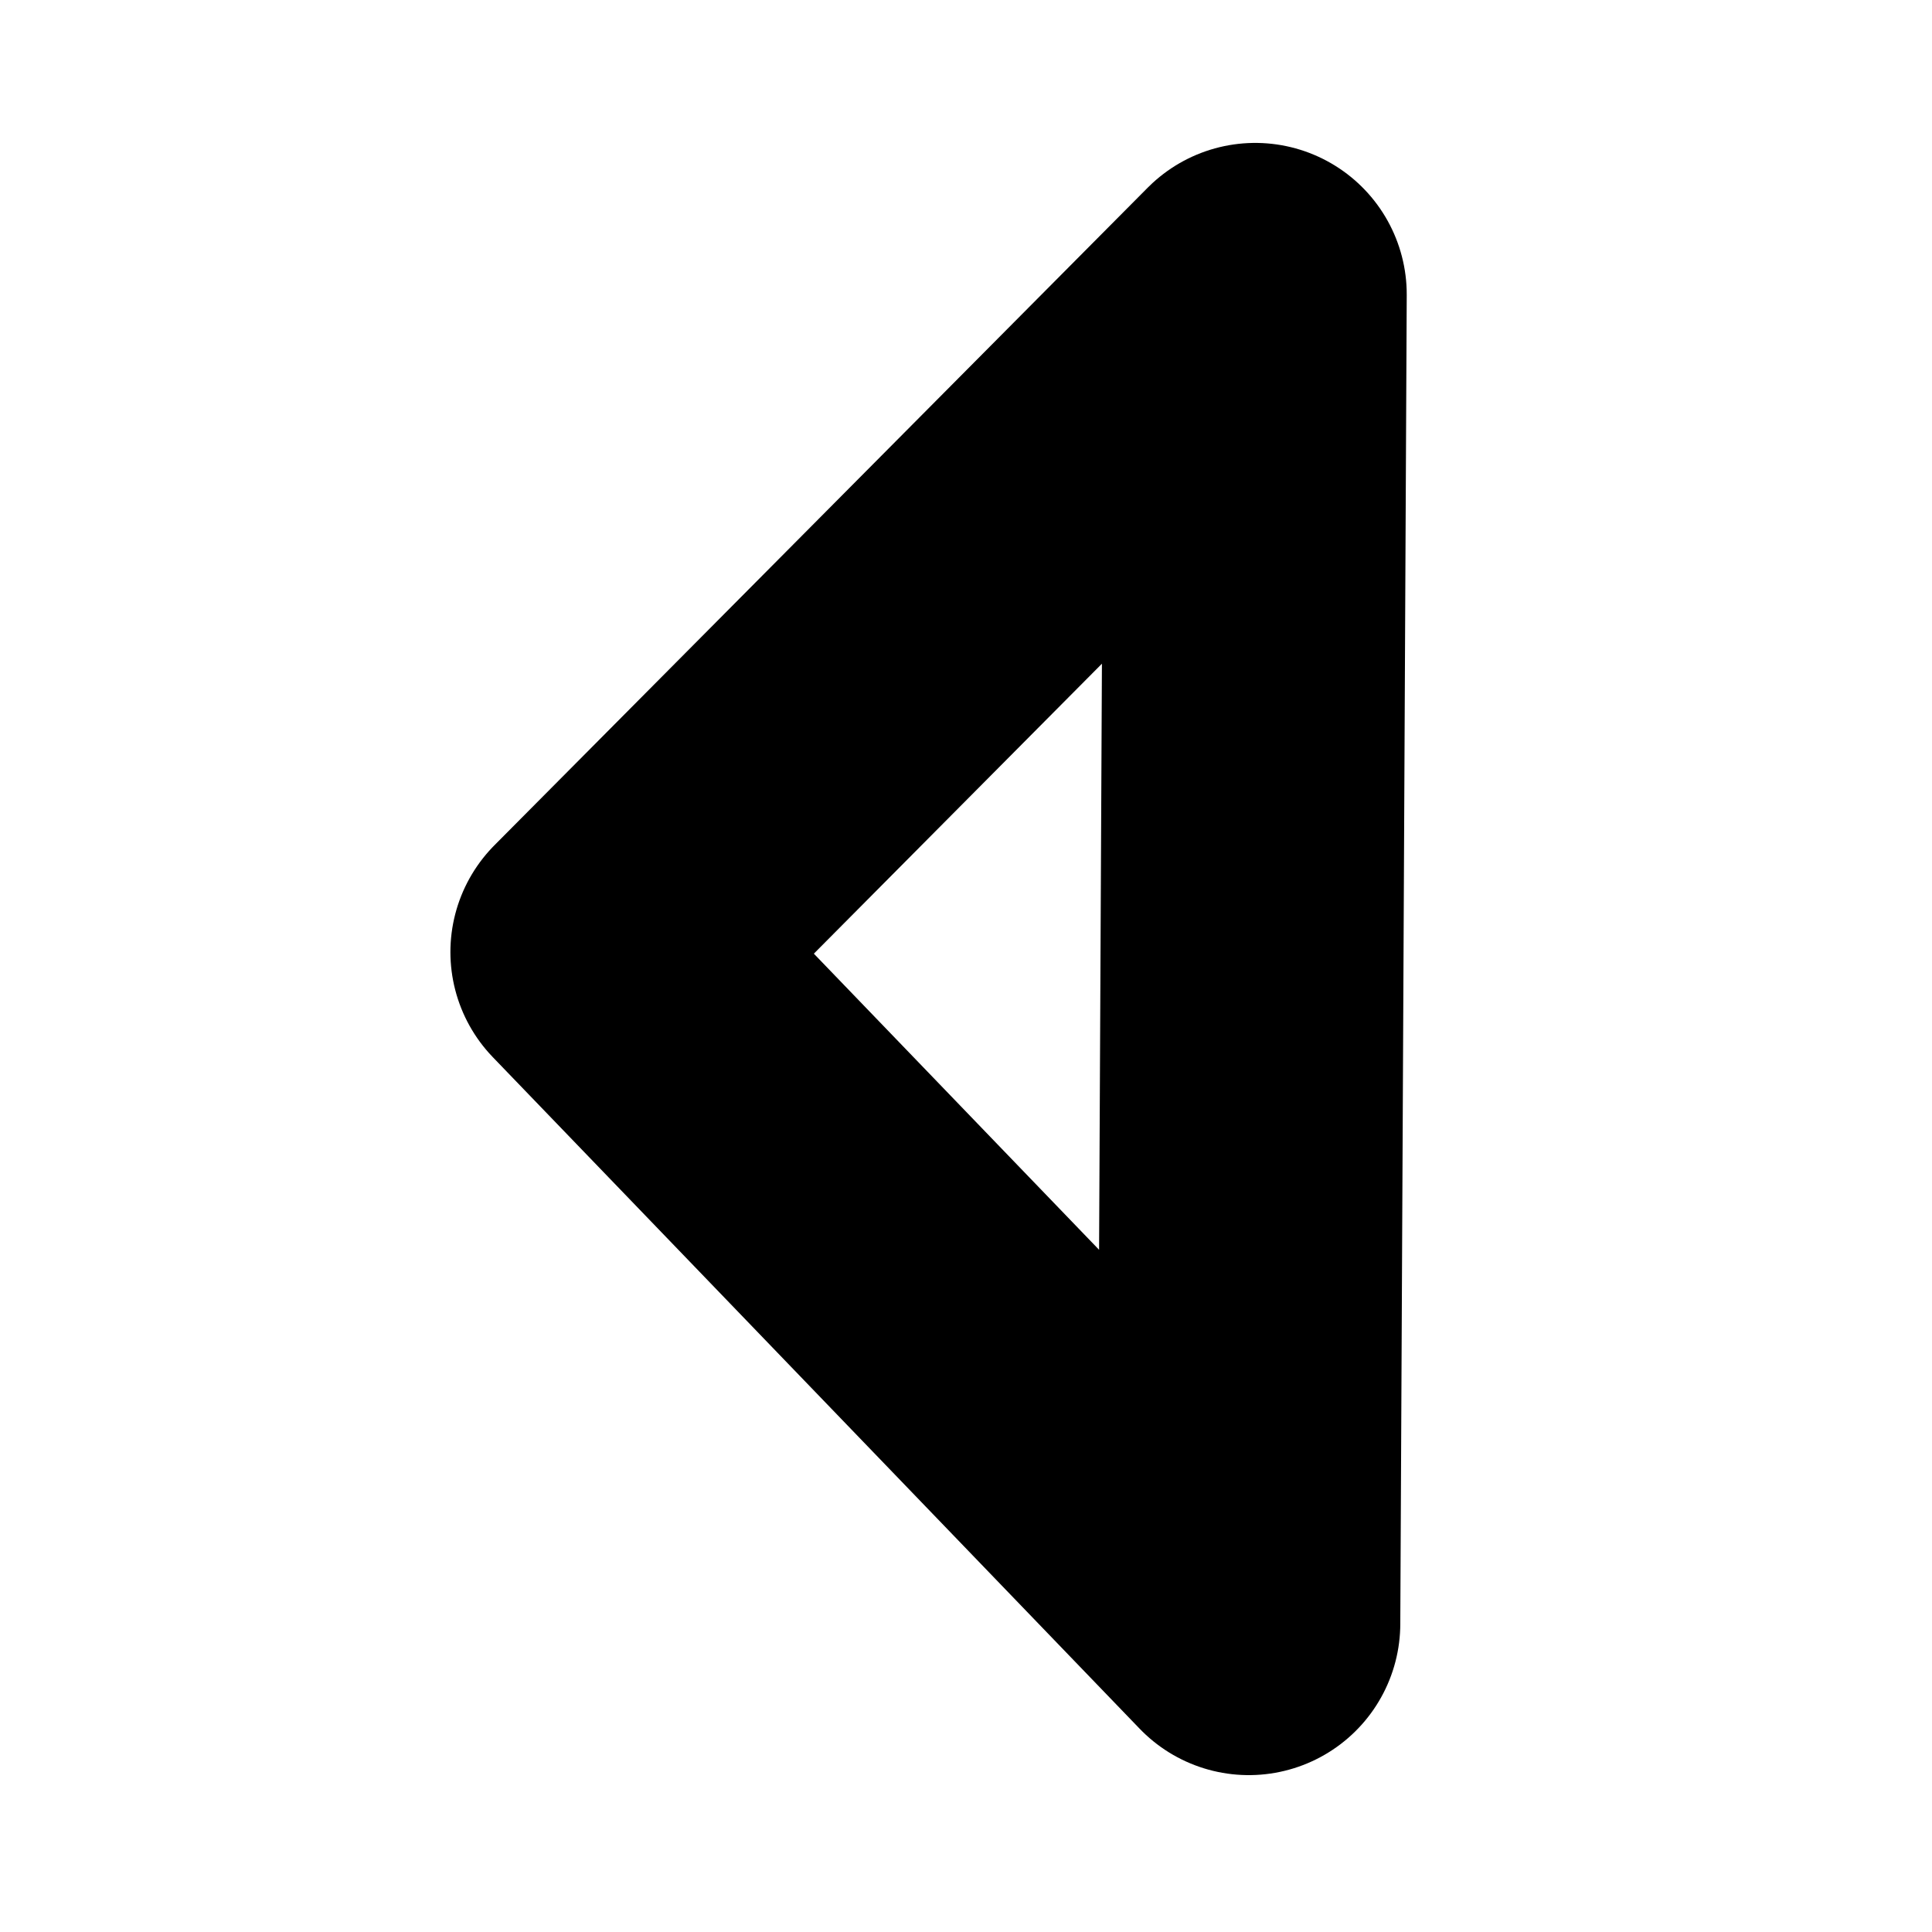
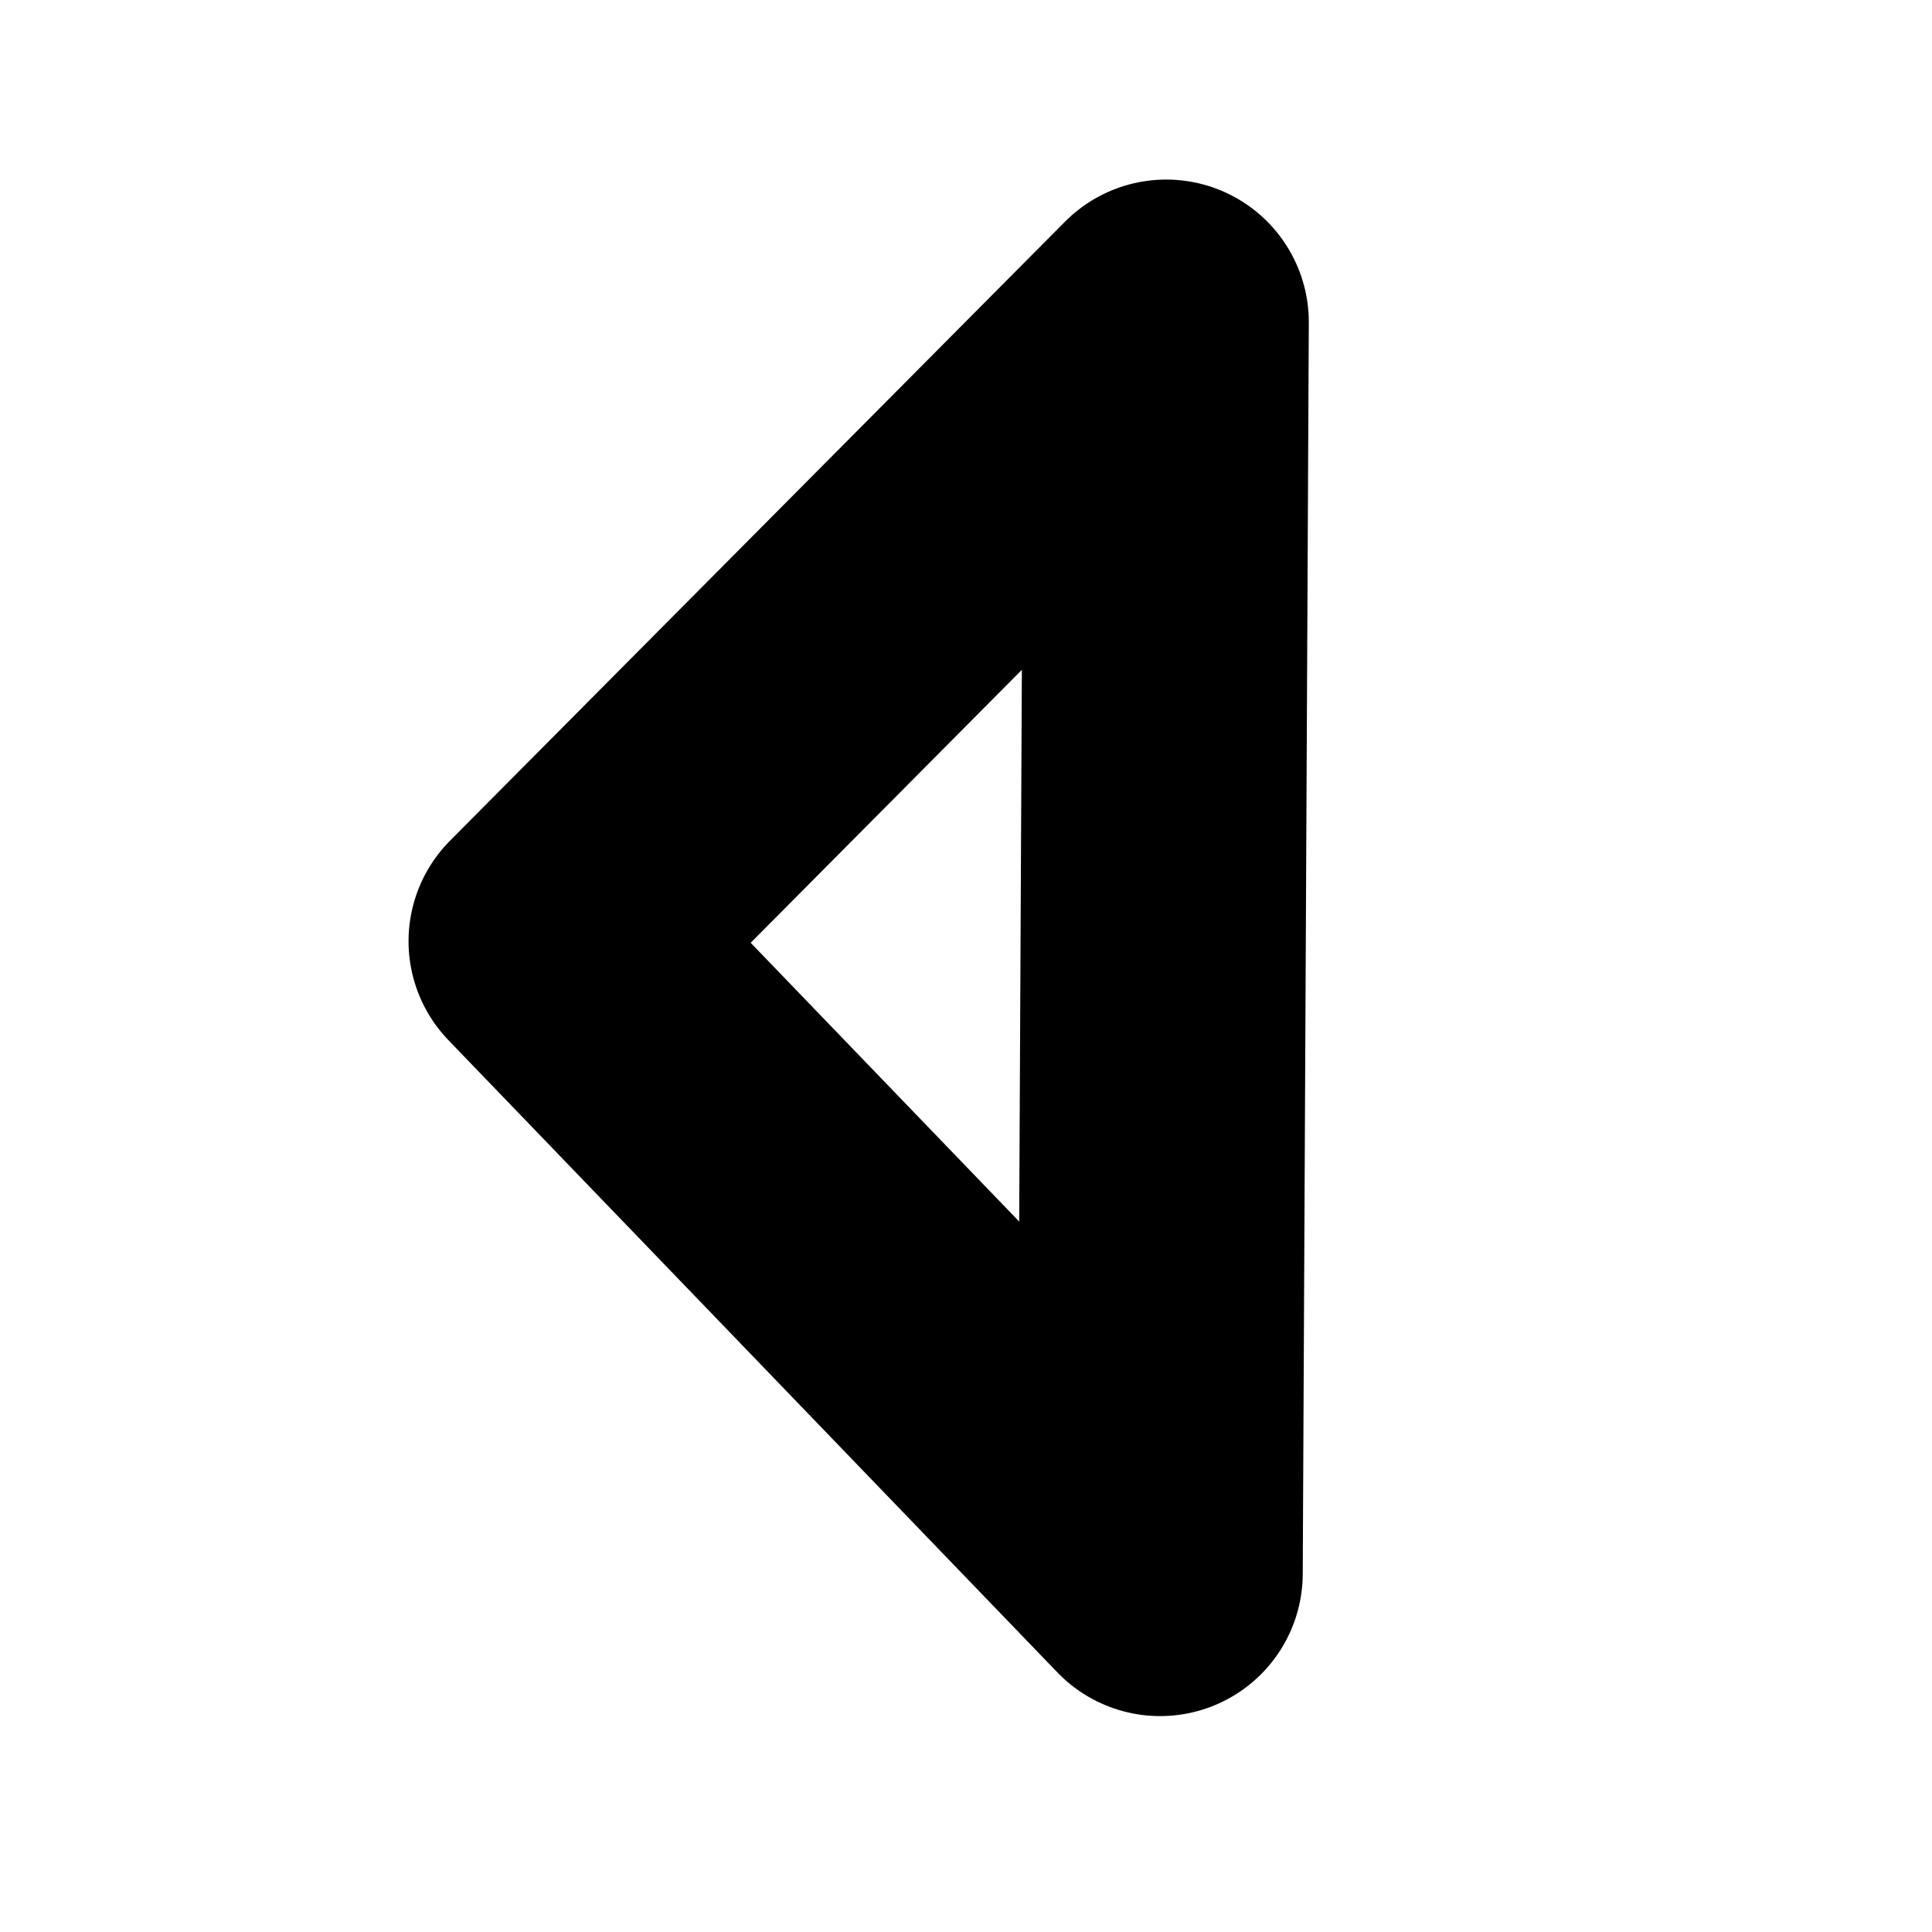
- <svg xmlns="http://www.w3.org/2000/svg" xmlns:ns1="http://xml.openoffice.org/svg/export" version="1.2" width="17.98mm" height="17.98mm" viewBox="0 0 1798 1798" preserveAspectRatio="xMidYMid" fill-rule="evenodd" stroke-width="28.222" stroke-linejoin="round" xml:space="preserve" id="svg66">
+ <svg xmlns="http://www.w3.org/2000/svg" xmlns:ns1="http://xml.openoffice.org/svg/export" version="1.2" width="64mm" height="64mm" viewBox="0 0 6400 6400" preserveAspectRatio="xMidYMid" fill-rule="evenodd" stroke-width="28.222" stroke-linejoin="round" xml:space="preserve" id="svg66">
  <defs class="ClipPathGroup" id="defs8">
    <clipPath id="presentation_clip_path" clipPathUnits="userSpaceOnUse">
      <rect x="0" y="0" width="1798" height="1798" id="rect2" />
    </clipPath>
    <clipPath id="presentation_clip_path_shrink" clipPathUnits="userSpaceOnUse">
      <rect x="1" y="1" width="1795" height="1795" id="rect5" />
    </clipPath>
  </defs>
  <defs class="TextShapeIndex" id="defs12">
    <g ns1:slide="id1" ns1:id-list="id3" id="g10" />
  </defs>
  <defs class="EmbeddedBulletChars" id="defs44">
-     <g id="bullet-char-template-57356" transform="scale(0.0004882812,-0.0004882812)">
-       <path d="M 580,1141 L 1163,571 580,0 -4,571 580,1141 Z" id="path14" />
+     <g id="bullet-char-template-57356" transform="matrix(4.8828125e-4,0,0,-4.8828125e-4,0,0)">
+       <path d="M 580,1141 1163,571 580,0 -4,571 Z" id="path14" />
    </g>
-     <g id="bullet-char-template-57354" transform="scale(0.0004882812,-0.0004882812)">
-       <path d="M 8,1128 L 1137,1128 1137,0 8,0 8,1128 Z" id="path17" />
+     <g id="bullet-char-template-57354" transform="matrix(4.8828125e-4,0,0,-4.8828125e-4,0,0)">
+       <path d="M 8,1128 H 1137 V 0 H 8 Z" id="path17" />
    </g>
-     <g id="bullet-char-template-10146" transform="scale(0.0004882812,-0.0004882812)">
-       <path d="M 174,0 L 602,739 174,1481 1456,739 174,0 Z M 1358,739 L 309,1346 659,739 1358,739 Z" id="path20" />
+     <g id="bullet-char-template-10146" transform="matrix(4.8828125e-4,0,0,-4.8828125e-4,0,0)">
+       <path d="M 174,0 602,739 174,1481 1456,739 Z M 1358,739 309,1346 659,739 Z" id="path20" />
    </g>
-     <g id="bullet-char-template-10132" transform="scale(0.0004882812,-0.0004882812)">
-       <path d="M 2015,739 L 1276,0 717,0 1260,543 174,543 174,936 1260,936 717,1481 1274,1481 2015,739 Z" id="path23" />
+     <g id="bullet-char-template-10132" transform="matrix(4.8828125e-4,0,0,-4.8828125e-4,0,0)">
+       <path d="M 2015,739 1276,0 H 717 l 543,543 H 174 v 393 h 1086 l -543,545 h 557 z" id="path23" />
    </g>
-     <g id="bullet-char-template-10007" transform="scale(0.0004882812,-0.0004882812)">
-       <path d="M 0,-2 C -7,14 -16,27 -25,37 L 356,567 C 262,823 215,952 215,954 215,979 228,992 255,992 264,992 276,990 289,987 310,991 331,999 354,1012 L 381,999 492,748 772,1049 836,1024 860,1049 C 881,1039 901,1025 922,1006 886,937 835,863 770,784 769,783 710,716 594,584 L 774,223 C 774,196 753,168 711,139 L 727,119 C 717,90 699,76 672,76 641,76 570,178 457,381 L 164,-76 C 142,-110 111,-127 72,-127 30,-127 9,-110 8,-76 1,-67 -2,-52 -2,-32 -2,-23 -1,-13 0,-2 Z" id="path26" />
+     <g id="bullet-char-template-10007" transform="matrix(4.8828125e-4,0,0,-4.8828125e-4,0,0)">
+       <path d="m 0,-2 c -7,16 -16,29 -25,39 l 381,530 c -94,256 -141,385 -141,387 0,25 13,38 40,38 9,0 21,-2 34,-5 21,4 42,12 65,25 l 27,-13 111,-251 280,301 64,-25 24,25 c 21,-10 41,-24 62,-43 C 886,937 835,863 770,784 769,783 710,716 594,584 L 774,223 c 0,-27 -21,-55 -63,-84 l 16,-20 C 717,90 699,76 672,76 641,76 570,178 457,381 L 164,-76 c -22,-34 -53,-51 -92,-51 -42,0 -63,17 -64,51 -7,9 -10,24 -10,44 0,9 1,19 2,30 z" id="path26" />
    </g>
-     <g id="bullet-char-template-10004" transform="scale(0.0004882812,-0.0004882812)">
-       <path d="M 285,-33 C 182,-33 111,30 74,156 52,228 41,333 41,471 41,549 55,616 82,672 116,743 169,778 240,778 293,778 328,747 346,684 L 369,508 C 377,444 397,411 428,410 L 1163,1116 C 1174,1127 1196,1133 1229,1133 1271,1133 1292,1118 1292,1087 L 1292,965 C 1292,929 1282,901 1262,881 L 442,47 C 390,-6 338,-33 285,-33 Z" id="path29" />
+     <g id="bullet-char-template-10004" transform="matrix(4.8828125e-4,0,0,-4.8828125e-4,0,0)">
+       <path d="M 285,-33 C 182,-33 111,30 74,156 52,228 41,333 41,471 c 0,78 14,145 41,201 34,71 87,106 158,106 53,0 88,-31 106,-94 l 23,-176 c 8,-64 28,-97 59,-98 l 735,706 c 11,11 33,17 66,17 42,0 63,-15 63,-46 V 965 c 0,-36 -10,-64 -30,-84 L 442,47 C 390,-6 338,-33 285,-33 Z" id="path29" />
    </g>
-     <g id="bullet-char-template-9679" transform="scale(0.0004882812,-0.0004882812)">
-       <path d="M 813,0 C 632,0 489,54 383,161 276,268 223,411 223,592 223,773 276,916 383,1023 489,1130 632,1184 813,1184 992,1184 1136,1130 1245,1023 1353,916 1407,772 1407,592 1407,412 1353,268 1245,161 1136,54 992,0 813,0 Z" id="path32" />
+     <g id="bullet-char-template-9679" transform="matrix(4.8828125e-4,0,0,-4.8828125e-4,0,0)">
+       <path d="M 813,0 C 632,0 489,54 383,161 276,268 223,411 223,592 c 0,181 53,324 160,431 106,107 249,161 430,161 179,0 323,-54 432,-161 108,-107 162,-251 162,-431 0,-180 -54,-324 -162,-431 C 1136,54 992,0 813,0 Z" id="path32" />
    </g>
-     <g id="bullet-char-template-8226" transform="scale(0.0004882812,-0.0004882812)">
-       <path d="M 346,457 C 273,457 209,483 155,535 101,586 74,649 74,723 74,796 101,859 155,911 209,963 273,989 346,989 419,989 480,963 531,910 582,859 608,796 608,723 608,648 583,586 532,535 482,483 420,457 346,457 Z" id="path35" />
+     <g id="bullet-char-template-8226" transform="matrix(4.8828125e-4,0,0,-4.8828125e-4,0,0)">
+       <path d="m 346,457 c -73,0 -137,26 -191,78 -54,51 -81,114 -81,188 0,73 27,136 81,188 54,52 118,78 191,78 73,0 134,-26 185,-79 51,-51 77,-114 77,-187 0,-75 -25,-137 -76,-188 -50,-52 -112,-78 -186,-78 z" id="path35" />
    </g>
-     <g id="bullet-char-template-8211" transform="scale(0.0004882812,-0.0004882812)">
-       <path d="M -4,459 L 1135,459 1135,606 -4,606 -4,459 Z" id="path38" />
+     <g id="bullet-char-template-8211" transform="matrix(4.8828125e-4,0,0,-4.8828125e-4,0,0)">
+       <path d="M -4,459 H 1135 V 606 H -4 Z" id="path38" />
    </g>
-     <g id="bullet-char-template-61548" transform="scale(0.0004882812,-0.0004882812)">
-       <path d="M 173,740 C 173,903 231,1043 346,1159 462,1274 601,1332 765,1332 928,1332 1067,1274 1183,1159 1299,1043 1357,903 1357,740 1357,577 1299,437 1183,322 1067,206 928,148 765,148 601,148 462,206 346,322 231,437 173,577 173,740 Z" id="path41" />
+     <g id="bullet-char-template-61548" transform="matrix(4.8828125e-4,0,0,-4.8828125e-4,0,0)">
+       <path d="m 173,740 c 0,163 58,303 173,419 116,115 255,173 419,173 163,0 302,-58 418,-173 116,-116 174,-256 174,-419 0,-163 -58,-303 -174,-418 C 1067,206 928,148 765,148 601,148 462,206 346,322 231,437 173,577 173,740 Z" id="path41" />
    </g>
  </defs>
  <g id="g49">
    <g id="id2" class="Master_Slide">
      <g id="bg-id2" class="Background" />
      <g id="bo-id2" class="BackgroundObjects" />
    </g>
  </g>
-   <g class="SlideGroup" id="g64" style="fill:none" transform="rotate(180,916.5833,892)">
+   <g class="SlideGroup" id="g64" style="fill:none" transform="matrix(-3.350854,0,0,-3.350854,6091.451,6127.081)">
    <g id="g62" style="fill:none">
      <g id="container-id1" style="fill:none">
        <g id="id1" class="Slide" clip-path="url(#presentation_clip_path)" style="fill:none">
          <g class="Page" id="g58" style="fill:none">
            <g class="com.sun.star.drawing.PolyPolygonShape" id="g56" style="fill:none">
              <g id="id3" style="fill:none">
                <rect class="BoundingBox" stroke="none" fill="none" x="523" y="131" width="893" height="1522" id="rect51" style="fill:none" />
                <path fill="none" stroke="#000000" stroke-width="282" stroke-linejoin="round" d="m 665,1510 6,-1237 602,625 z" id="path53" style="fill:none" />
              </g>
            </g>
          </g>
        </g>
      </g>
    </g>
  </g>
</svg>
